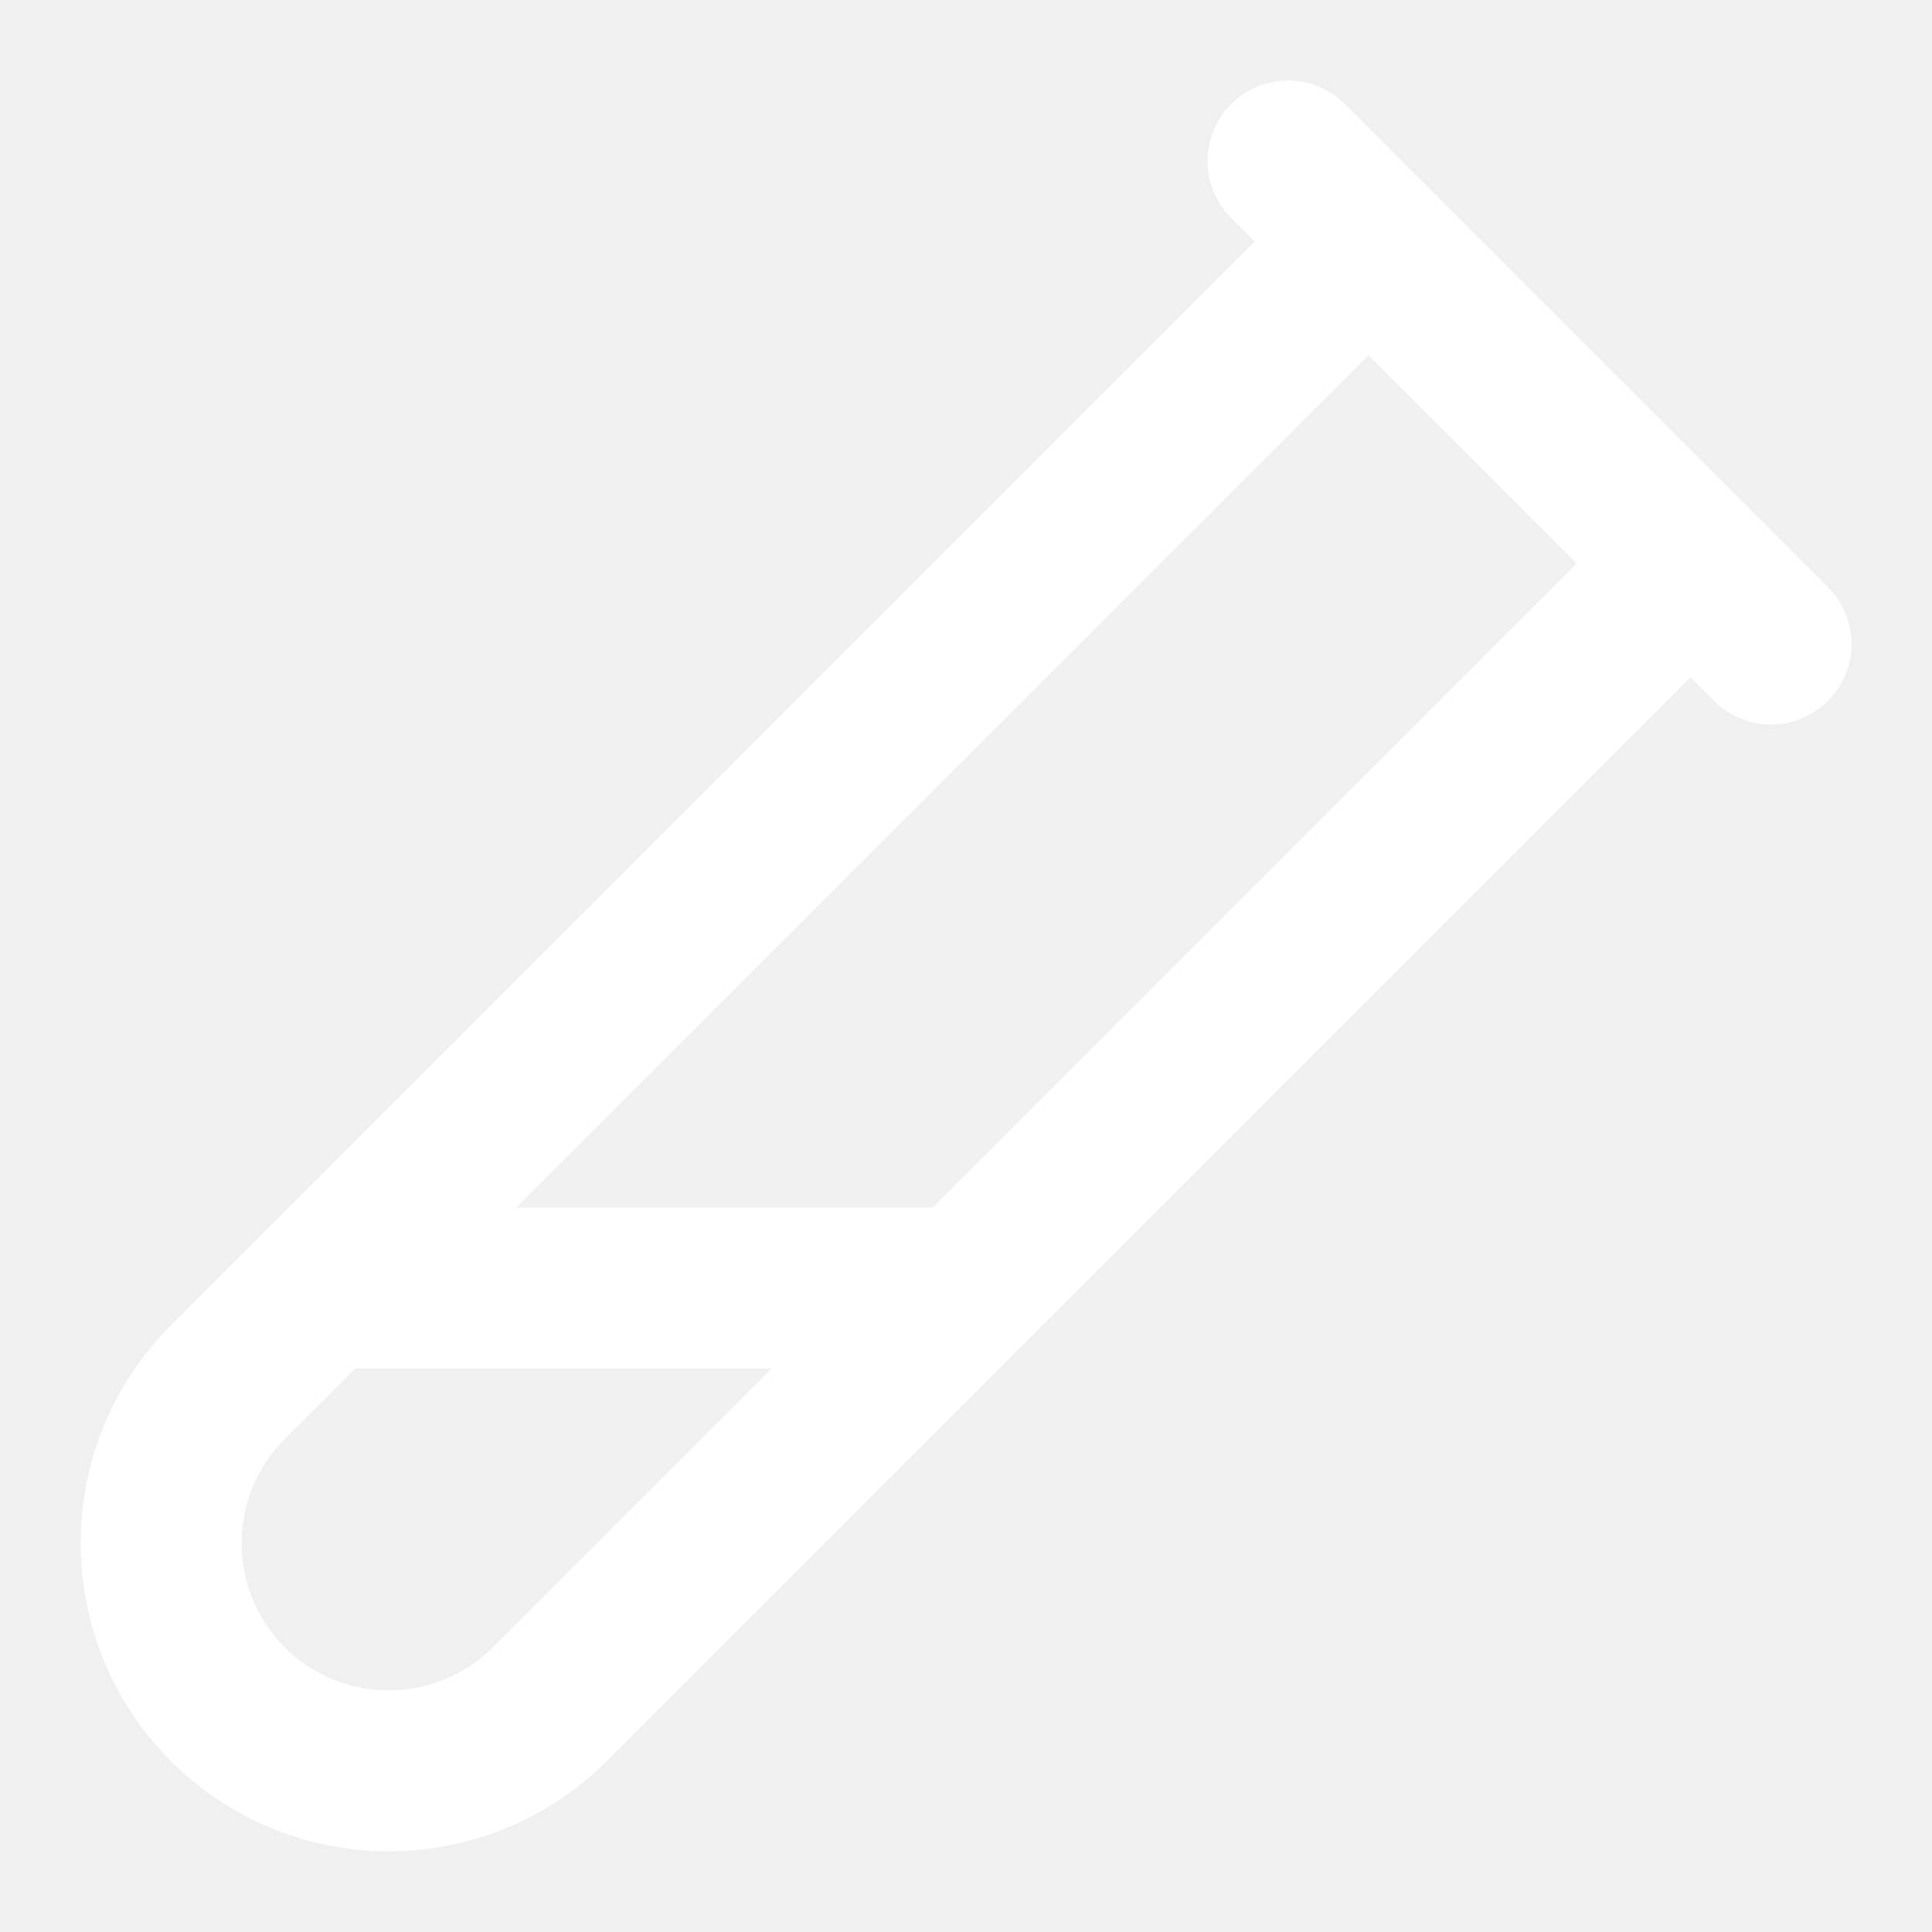
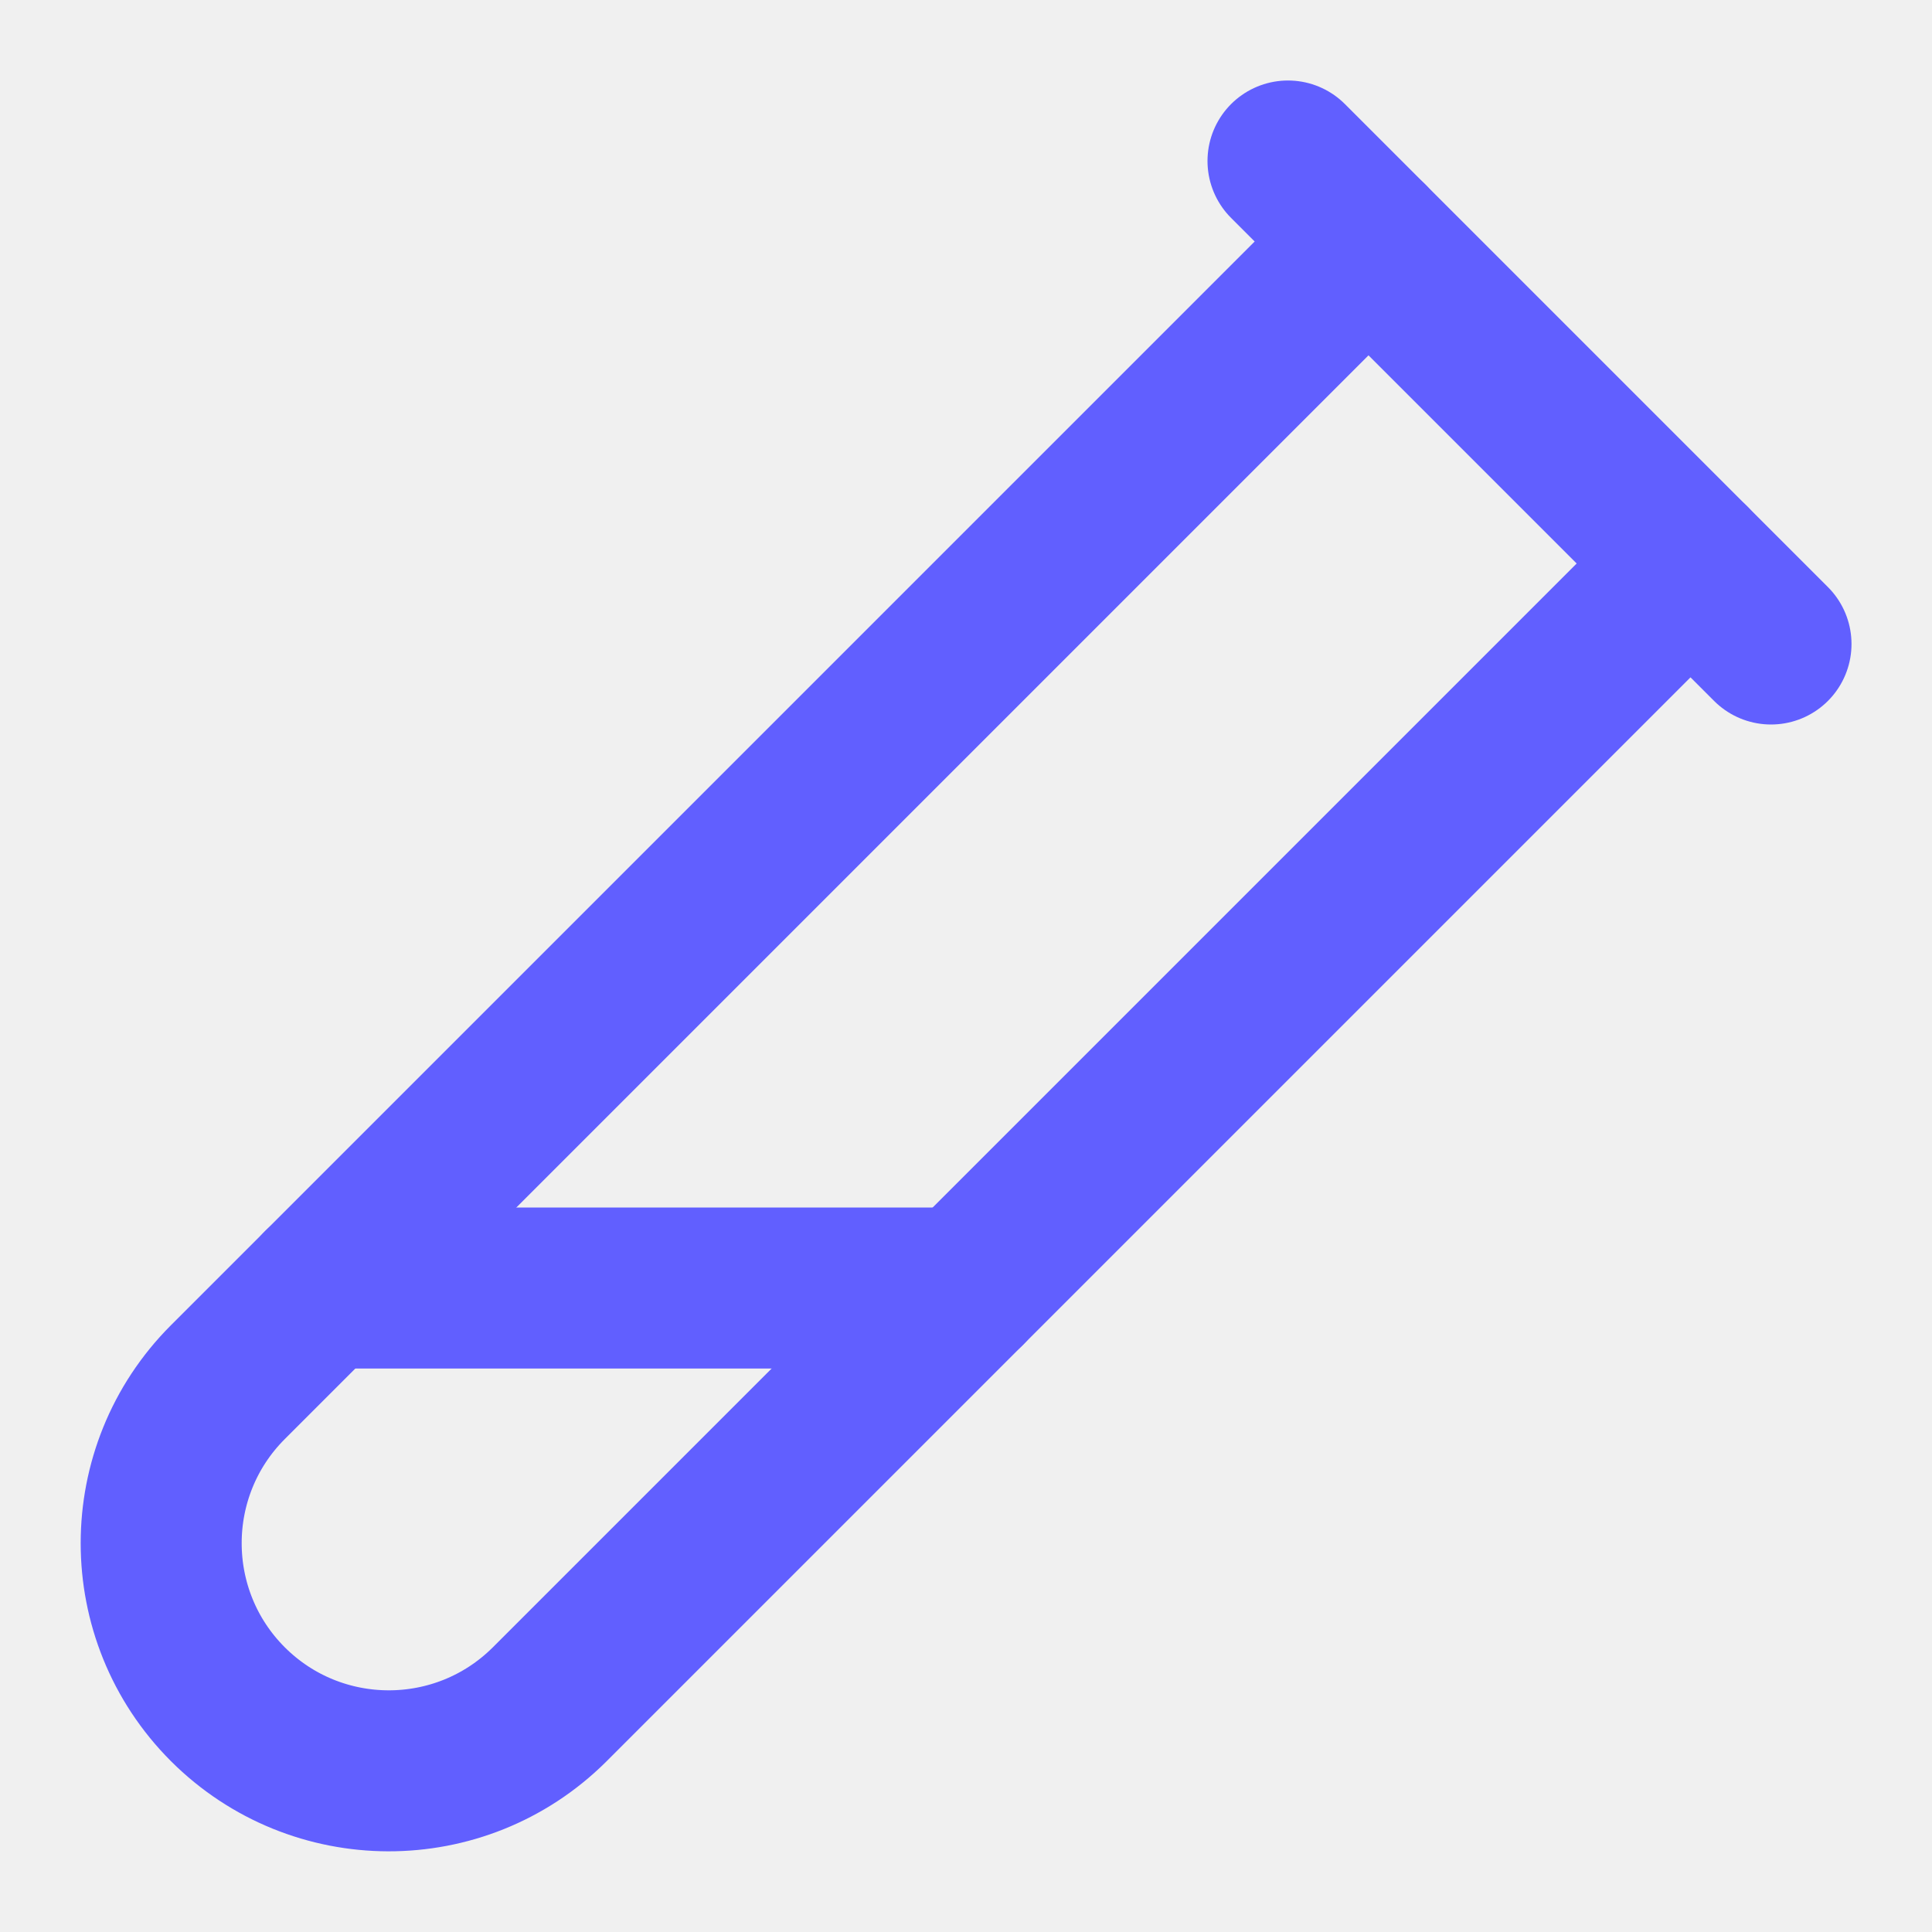
- <svg xmlns="http://www.w3.org/2000/svg" width="24" height="24" viewBox="0 0 24 24" fill="none" stroke="white" stroke-width="2" stroke-linecap="round" stroke-linejoin="round" class="lucide lucide-test-tube-diagonal-icon lucide-test-tube-diagonal">
-   <path stroke="white" stroke-width="2" d="M21 7 6.82 21.18a2.83 2.83 0 0 1-3.99-.01a2.83 2.83 0 0 1 0-4L17 3" />
-   <path stroke="white" stroke-width="2" d="m16 2 6 6" />
-   <path stroke="white" stroke-width="2" d="M12 16H4" />
+ <svg xmlns="http://www.w3.org/2000/svg" width="24" height="24" viewBox="0 0 24 24" fill="none" stroke="#615FFF" stroke-width="2" stroke-linecap="round" stroke-linejoin="round" class="lucide lucide-test-tube-diagonal-icon lucide-test-tube-diagonal">
+   <path stroke="#615FFF" stroke-width="2" d="M21 7 6.82 21.18a2.83 2.83 0 0 1-3.99-.01a2.83 2.83 0 0 1 0-4L17 3" />
+   <path stroke="#615FFF" stroke-width="2" d="m16 2 6 6" />
+   <path stroke="#615FFF" stroke-width="2" d="M12 16H4" />
</svg>
